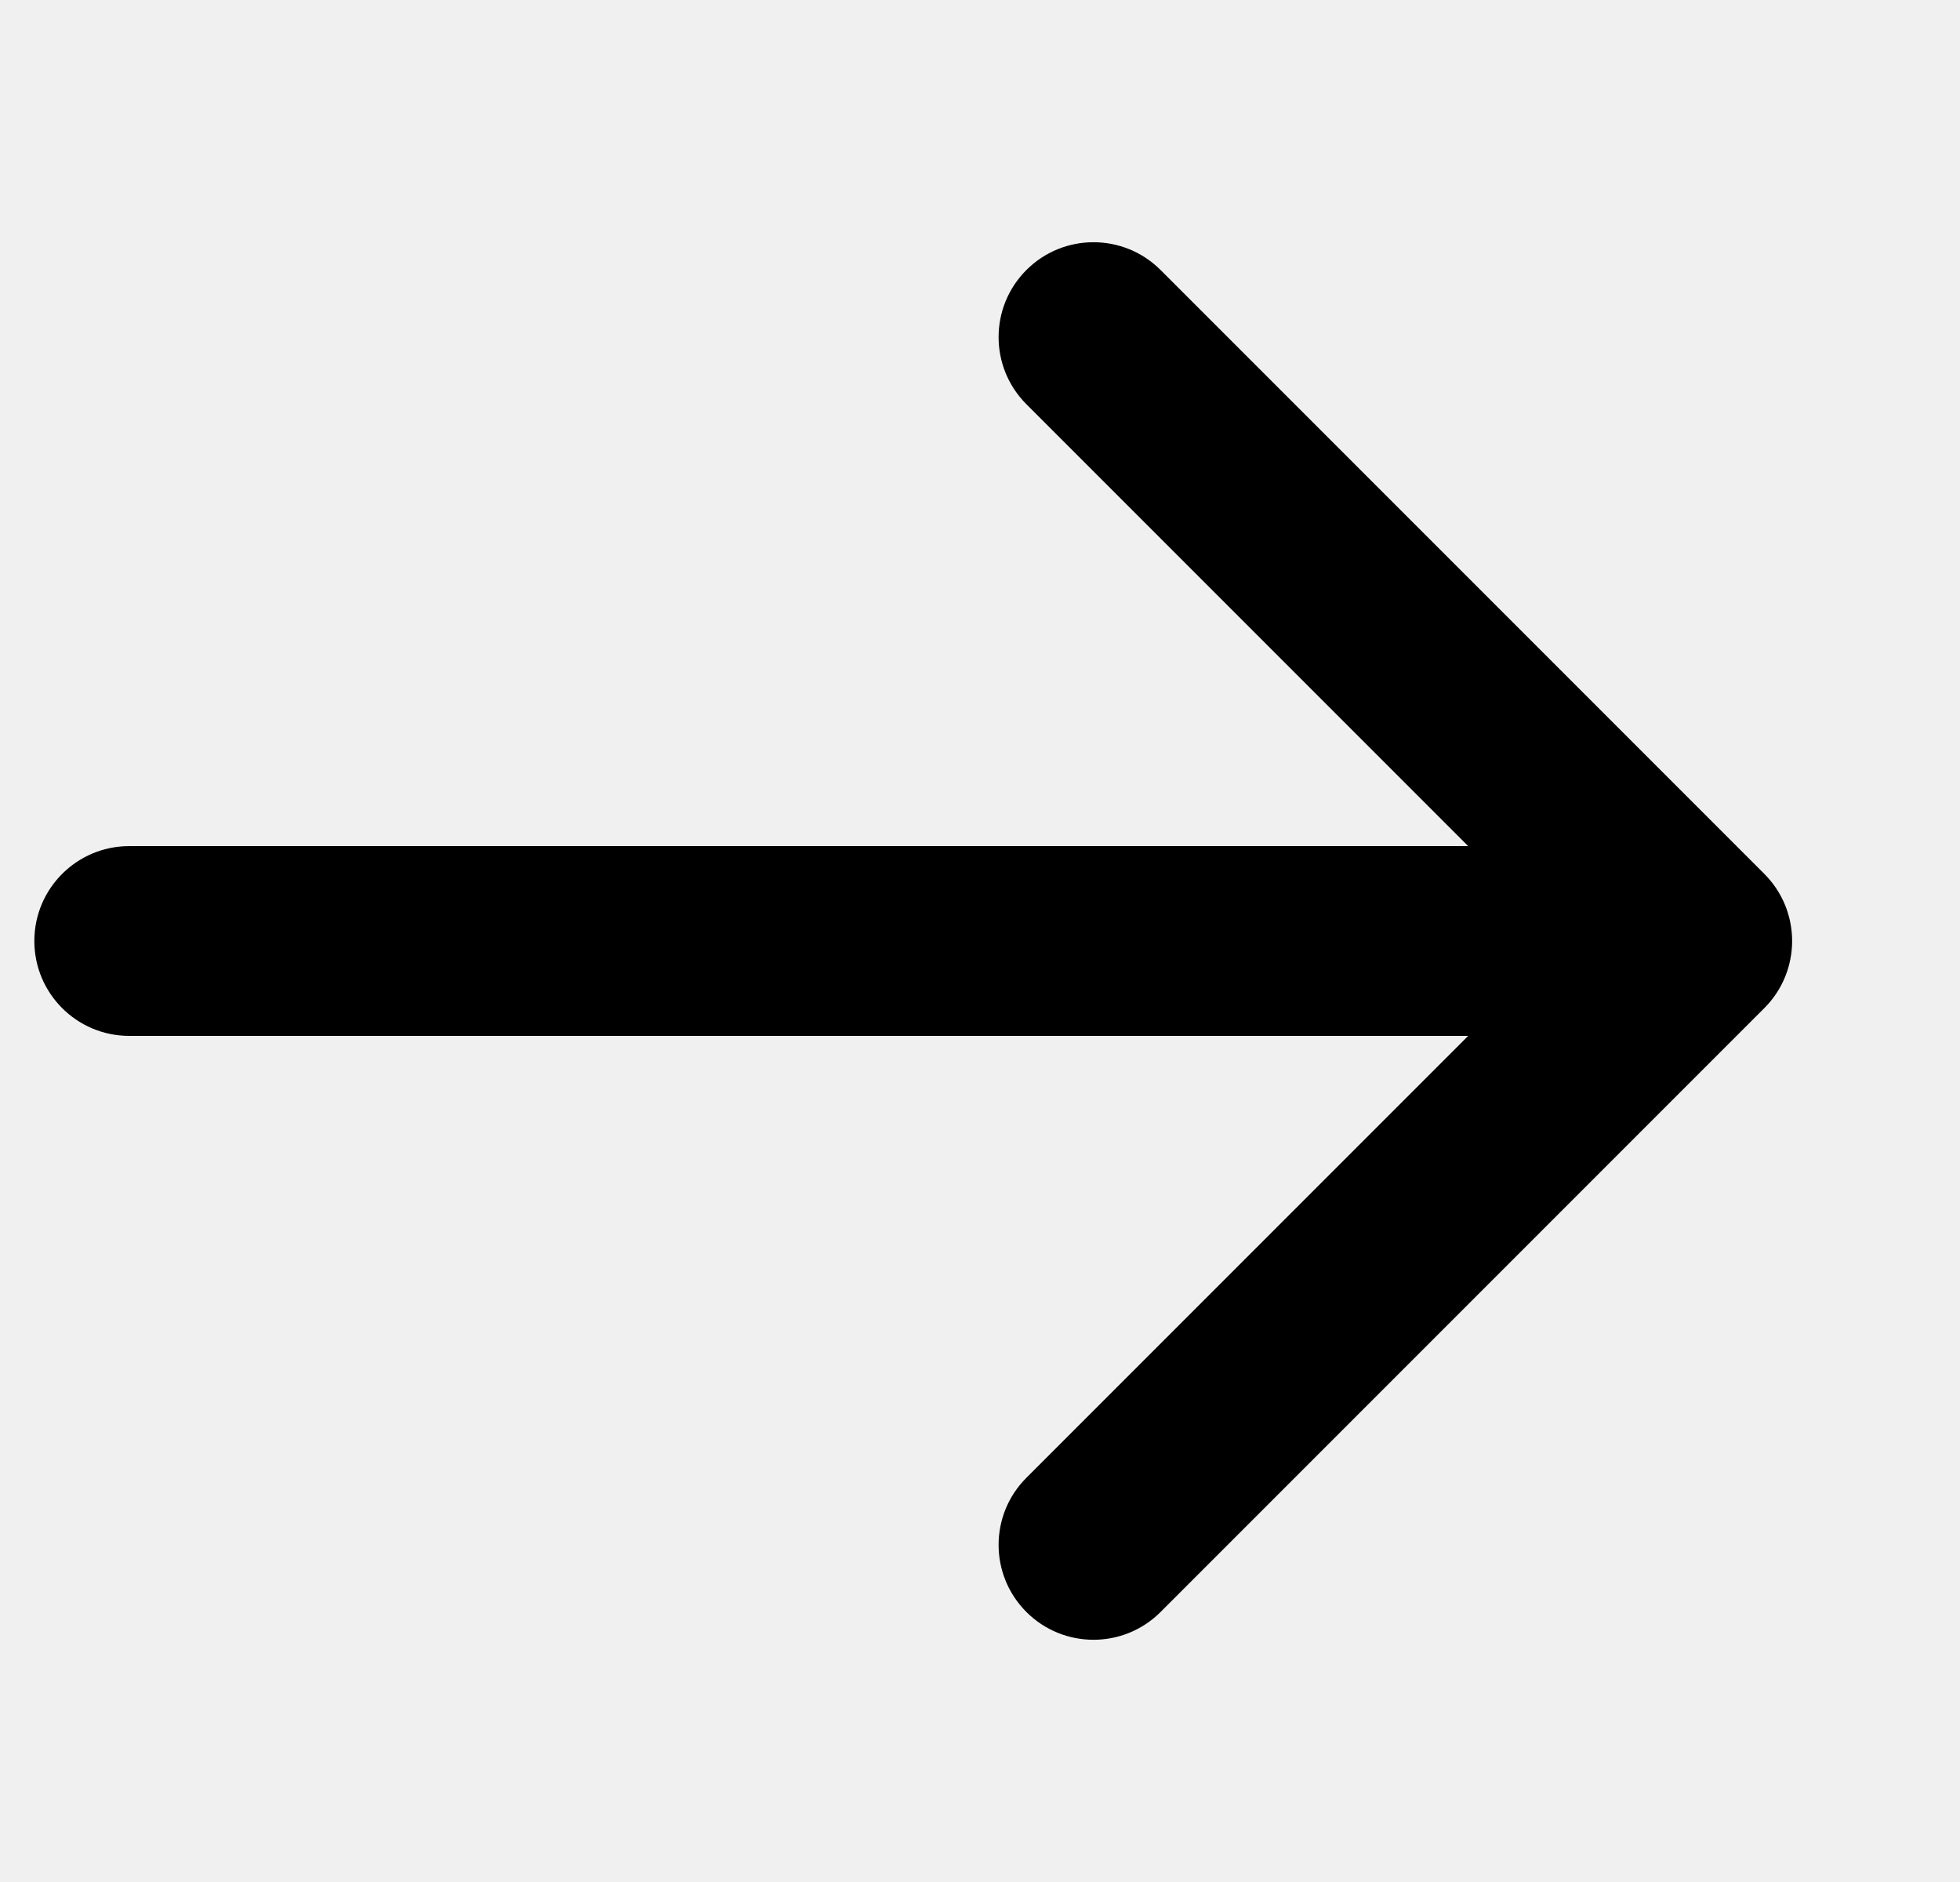
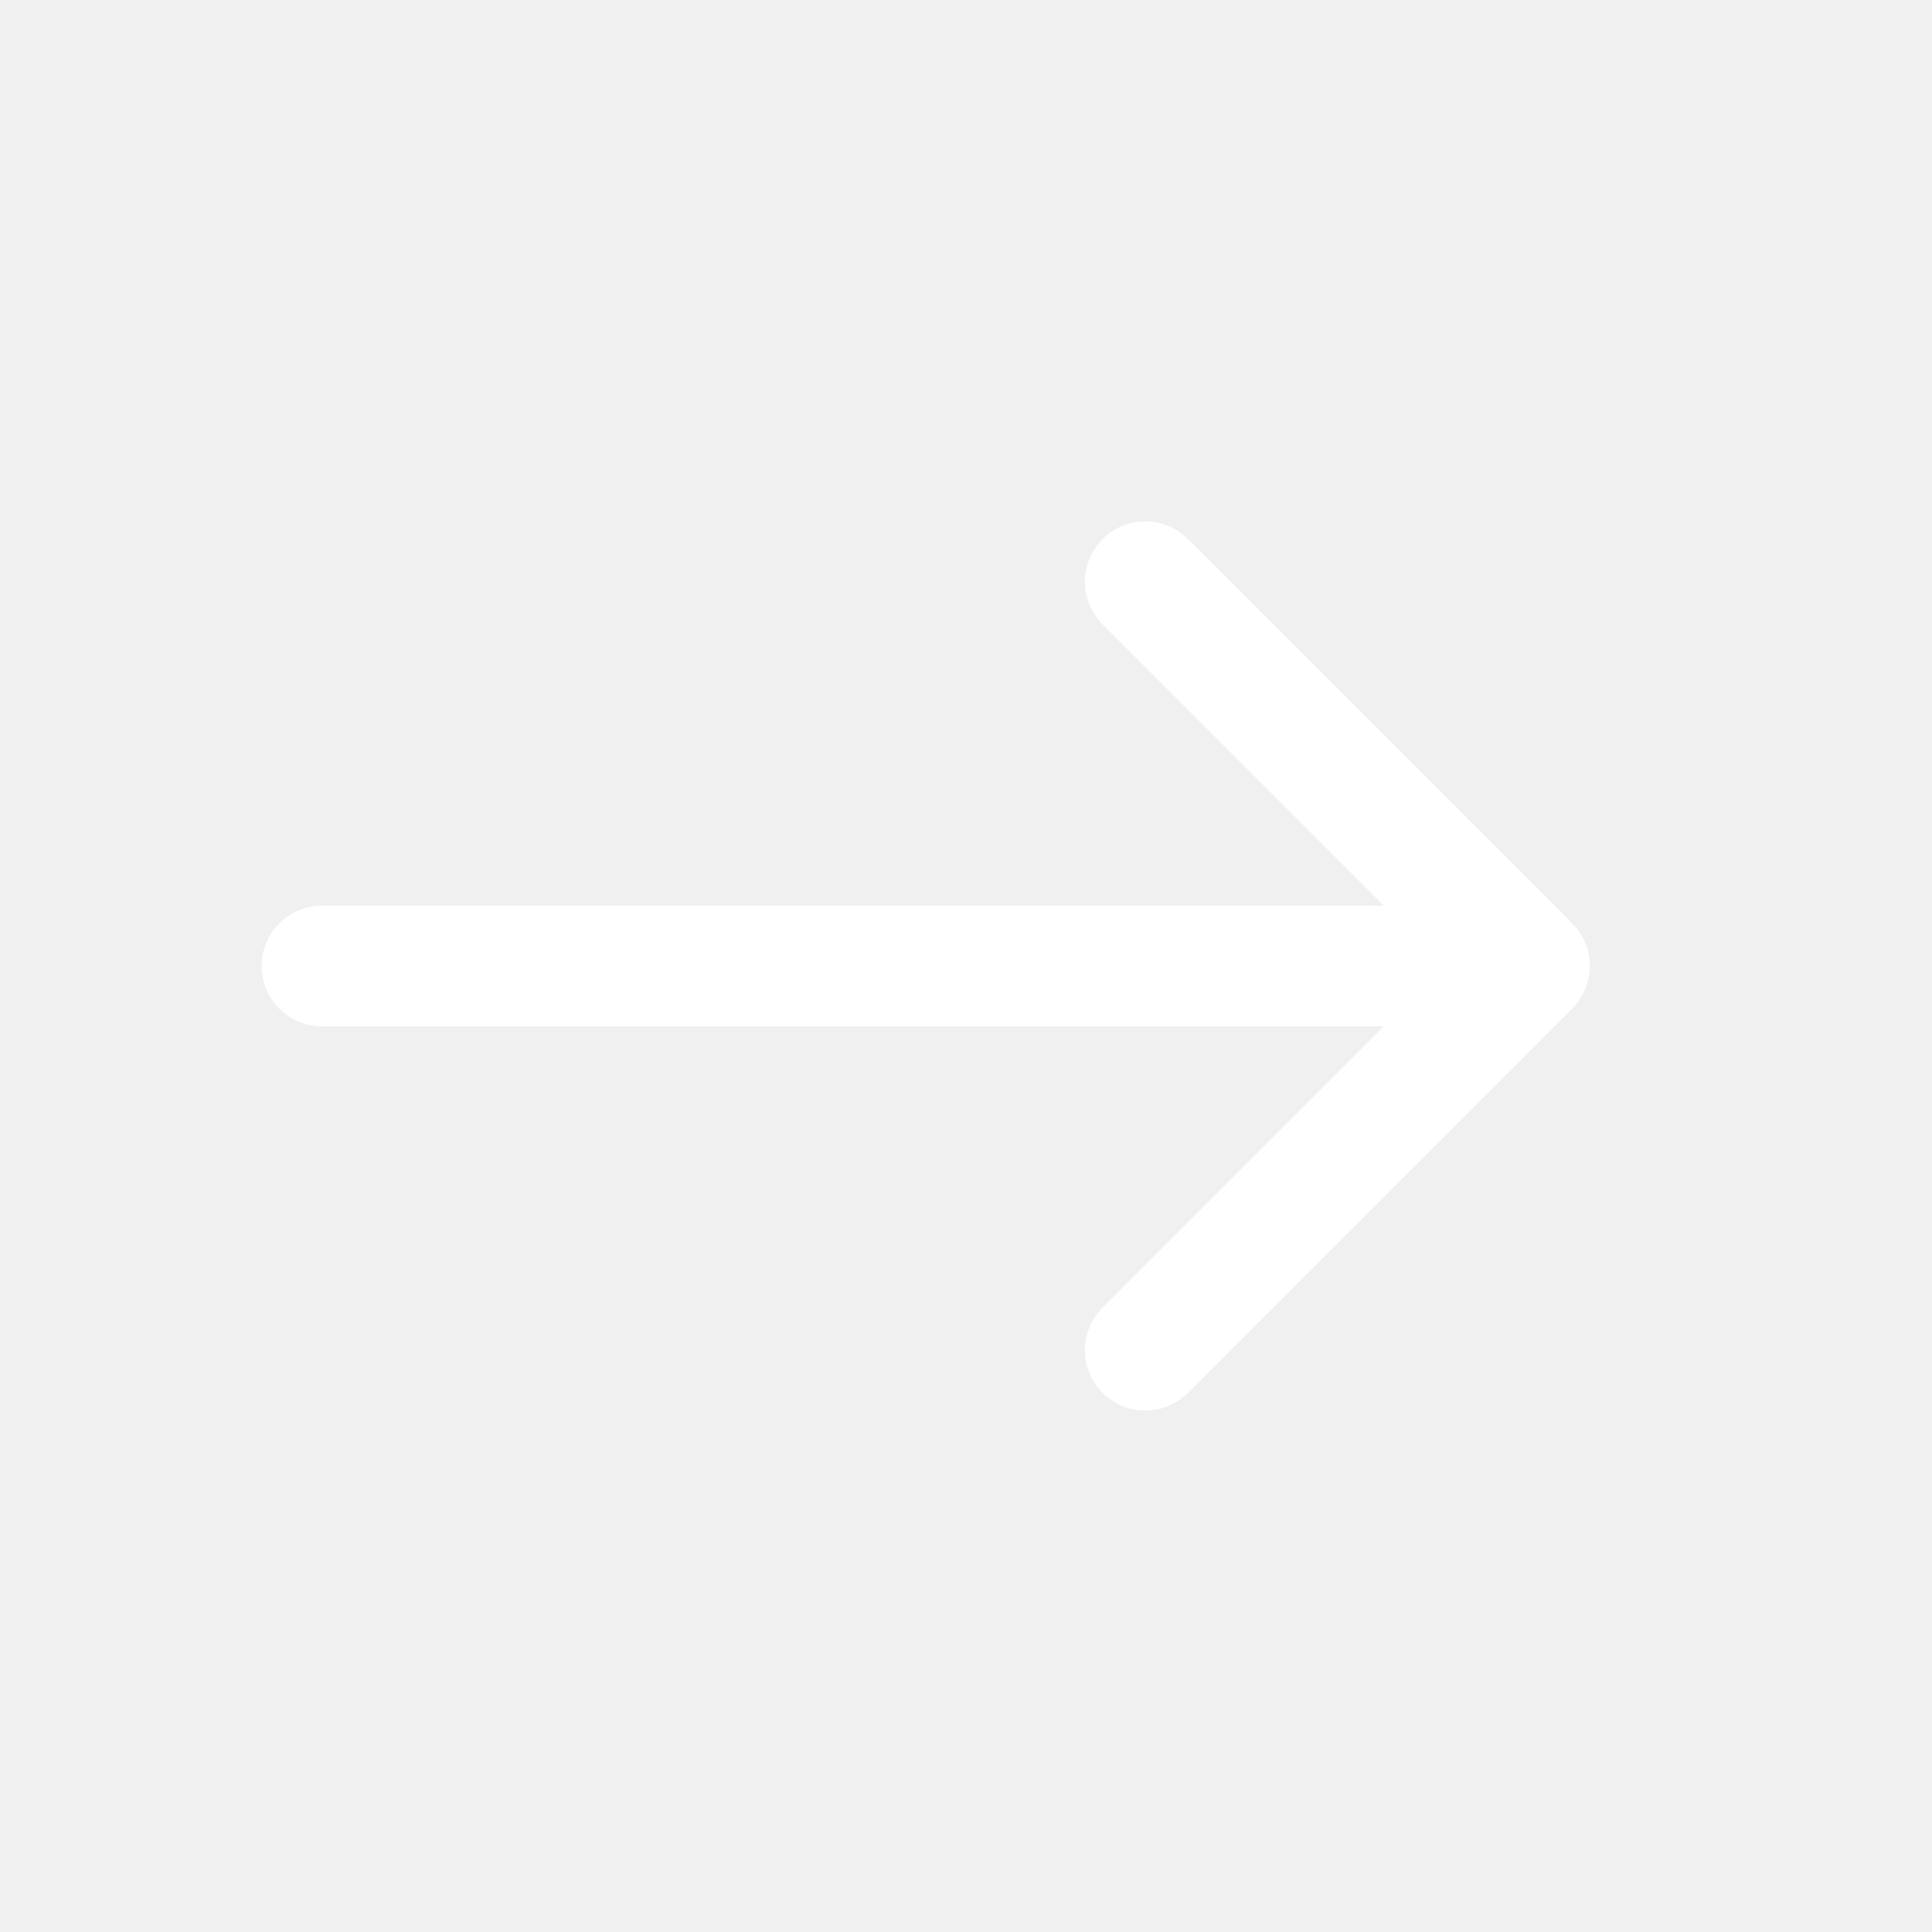
- <svg xmlns="http://www.w3.org/2000/svg" width="25" height="24" viewBox="0 0 25 24" fill="none">
-   <path d="M1.648 10.79C0.98 10.79 0.438 11.332 0.438 12C0.438 12.668 0.98 13.21 1.648 13.21L1.648 10.79ZM22.504 12.856C22.977 12.383 22.977 11.617 22.504 11.144L14.803 3.443C14.331 2.971 13.564 2.971 13.092 3.443C12.619 3.916 12.619 4.682 13.092 5.155L19.937 12L13.092 18.845C12.619 19.318 12.619 20.084 13.092 20.557C13.564 21.029 14.331 21.029 14.803 20.557L22.504 12.856ZM1.648 13.21L21.648 13.21L21.648 10.79L1.648 10.79L1.648 13.21Z" fill="black" />
+ <svg xmlns="http://www.w3.org/2000/svg" width="24" height="24" viewBox="0 0 24 24" fill="none">
+   <path d="M4 11.25C3.586 11.25 3.25 11.586 3.25 12C3.25 12.414 3.586 12.75 4 12.75L4 11.25ZM19.53 12.53C19.823 12.237 19.823 11.763 19.53 11.47L14.757 6.697C14.464 6.404 13.99 6.404 13.697 6.697C13.404 6.99 13.404 7.464 13.697 7.757L17.939 12L13.697 16.243C13.404 16.535 13.404 17.01 13.697 17.303C13.99 17.596 14.464 17.596 14.757 17.303L19.53 12.53ZM4 12.75L19 12.75L19 11.25L4 11.25L4 12.75Z" fill="white" />
</svg>
